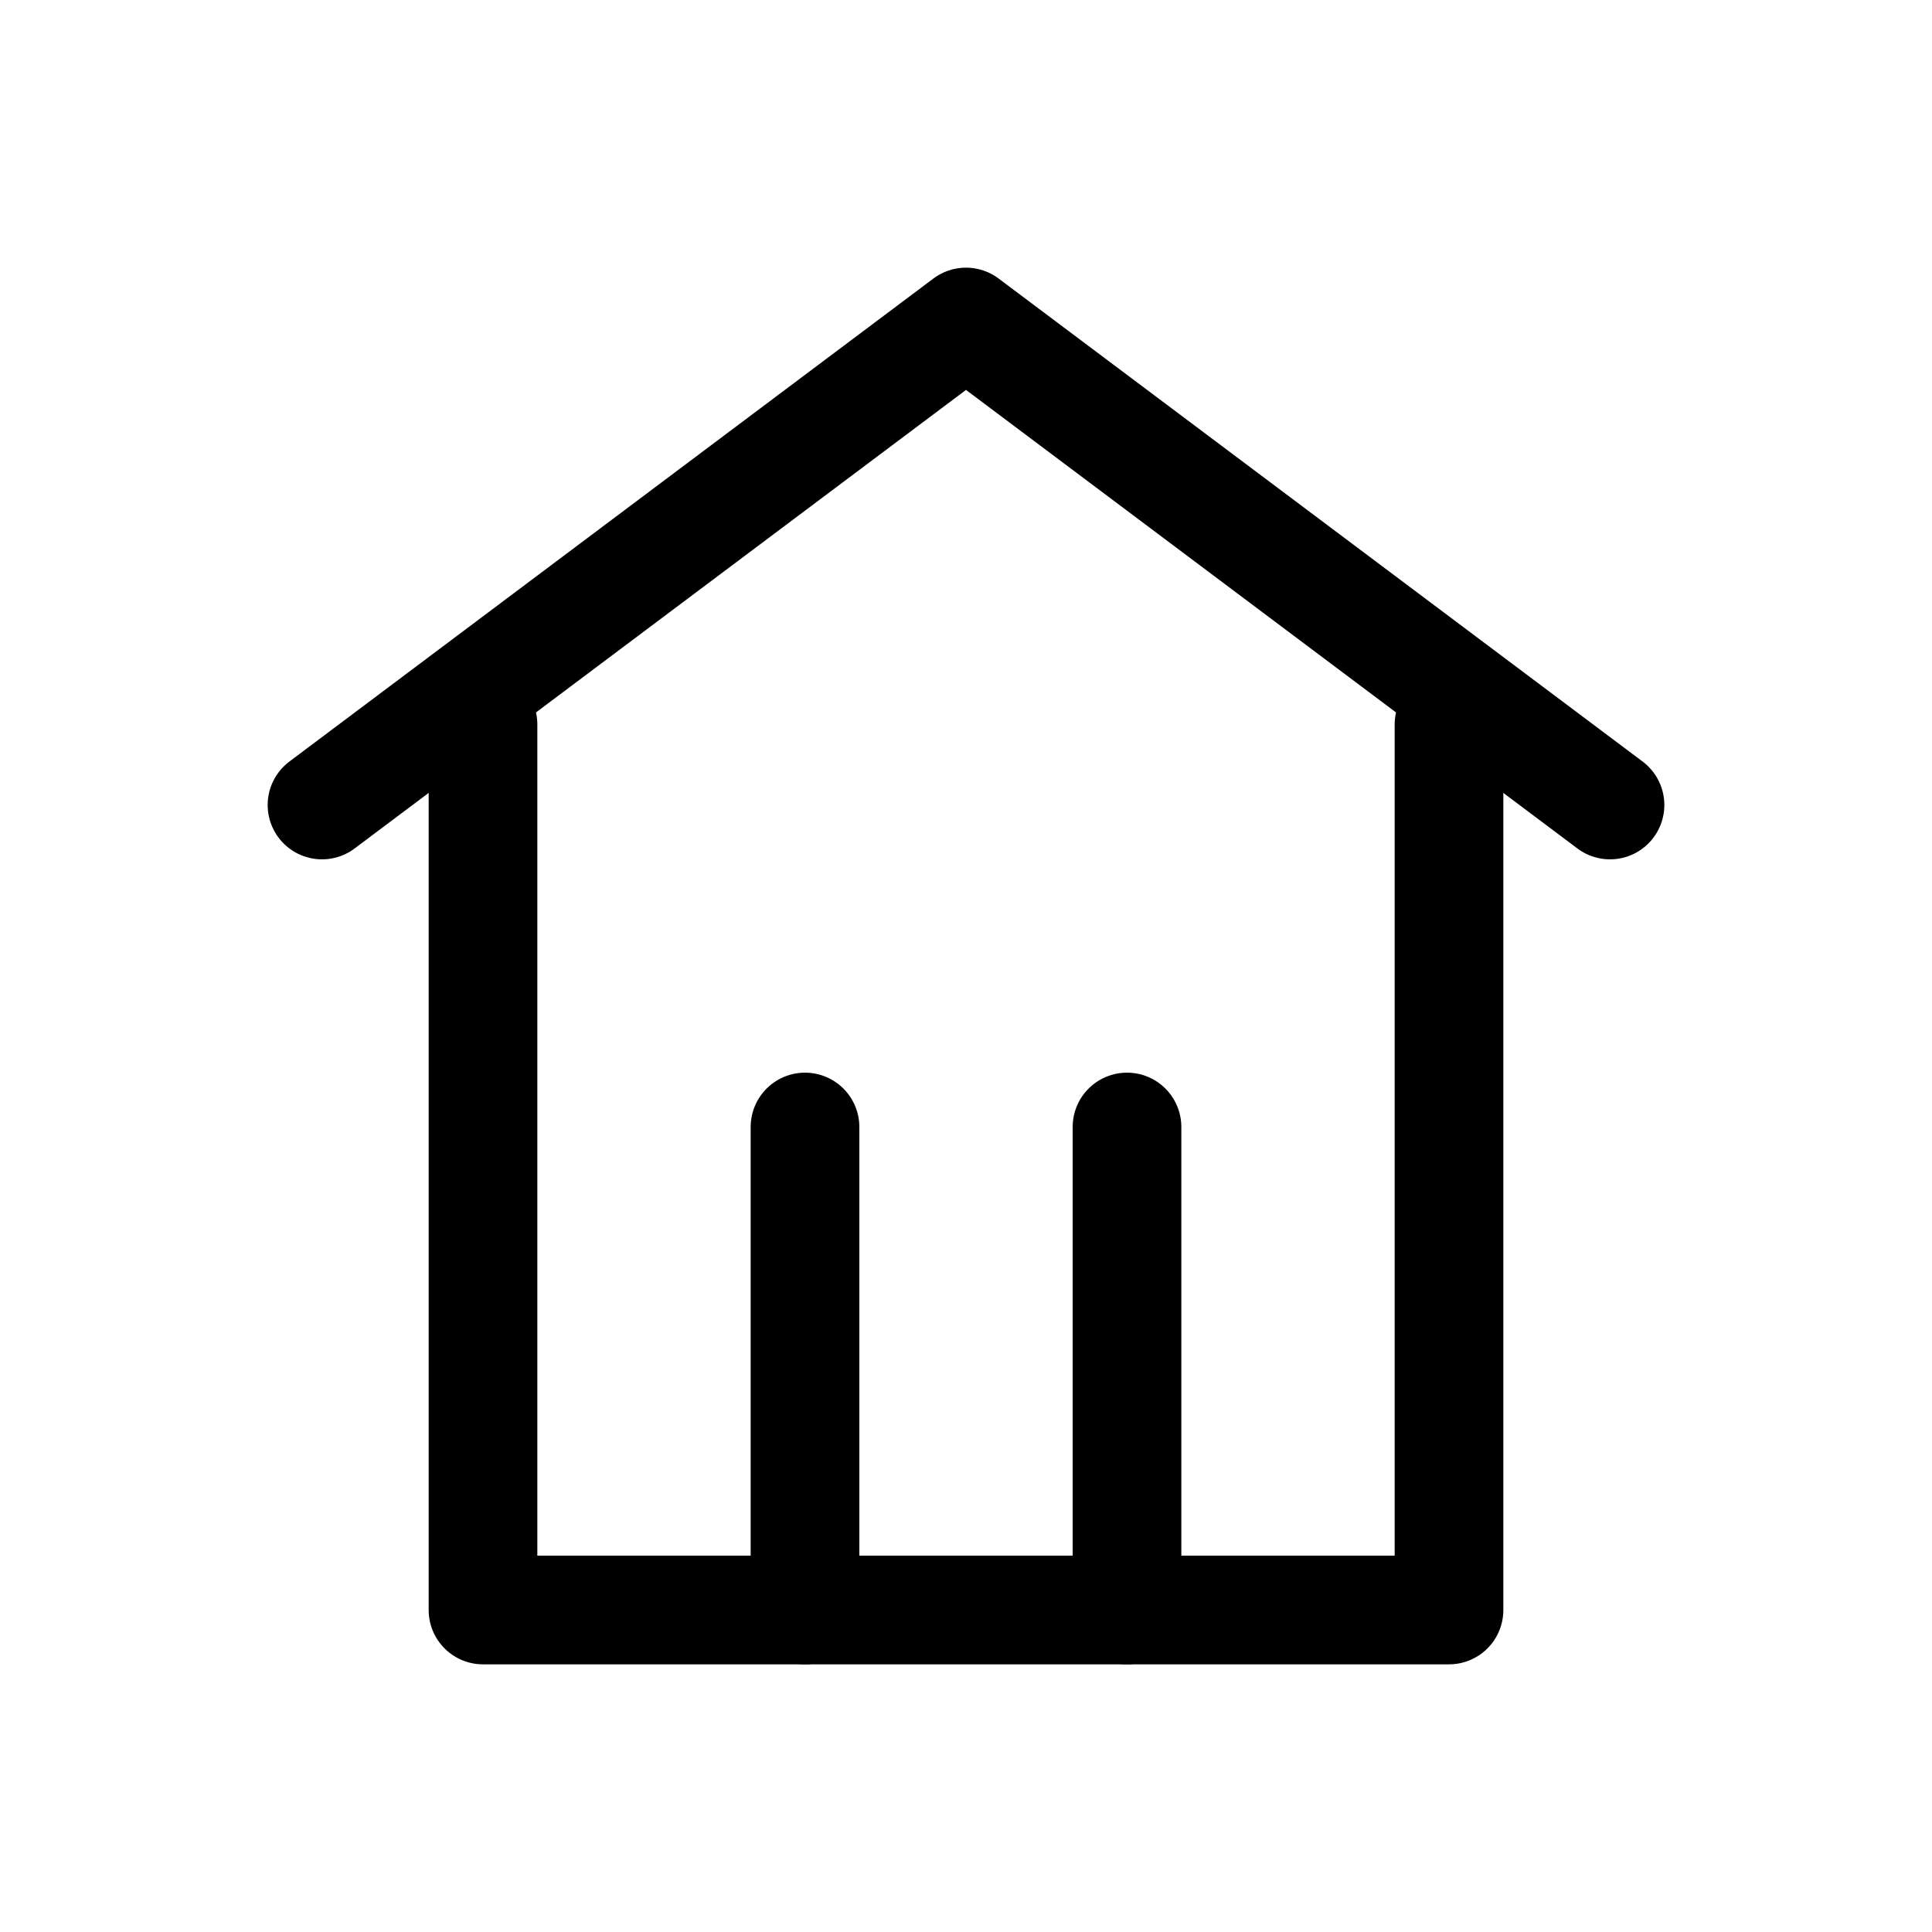
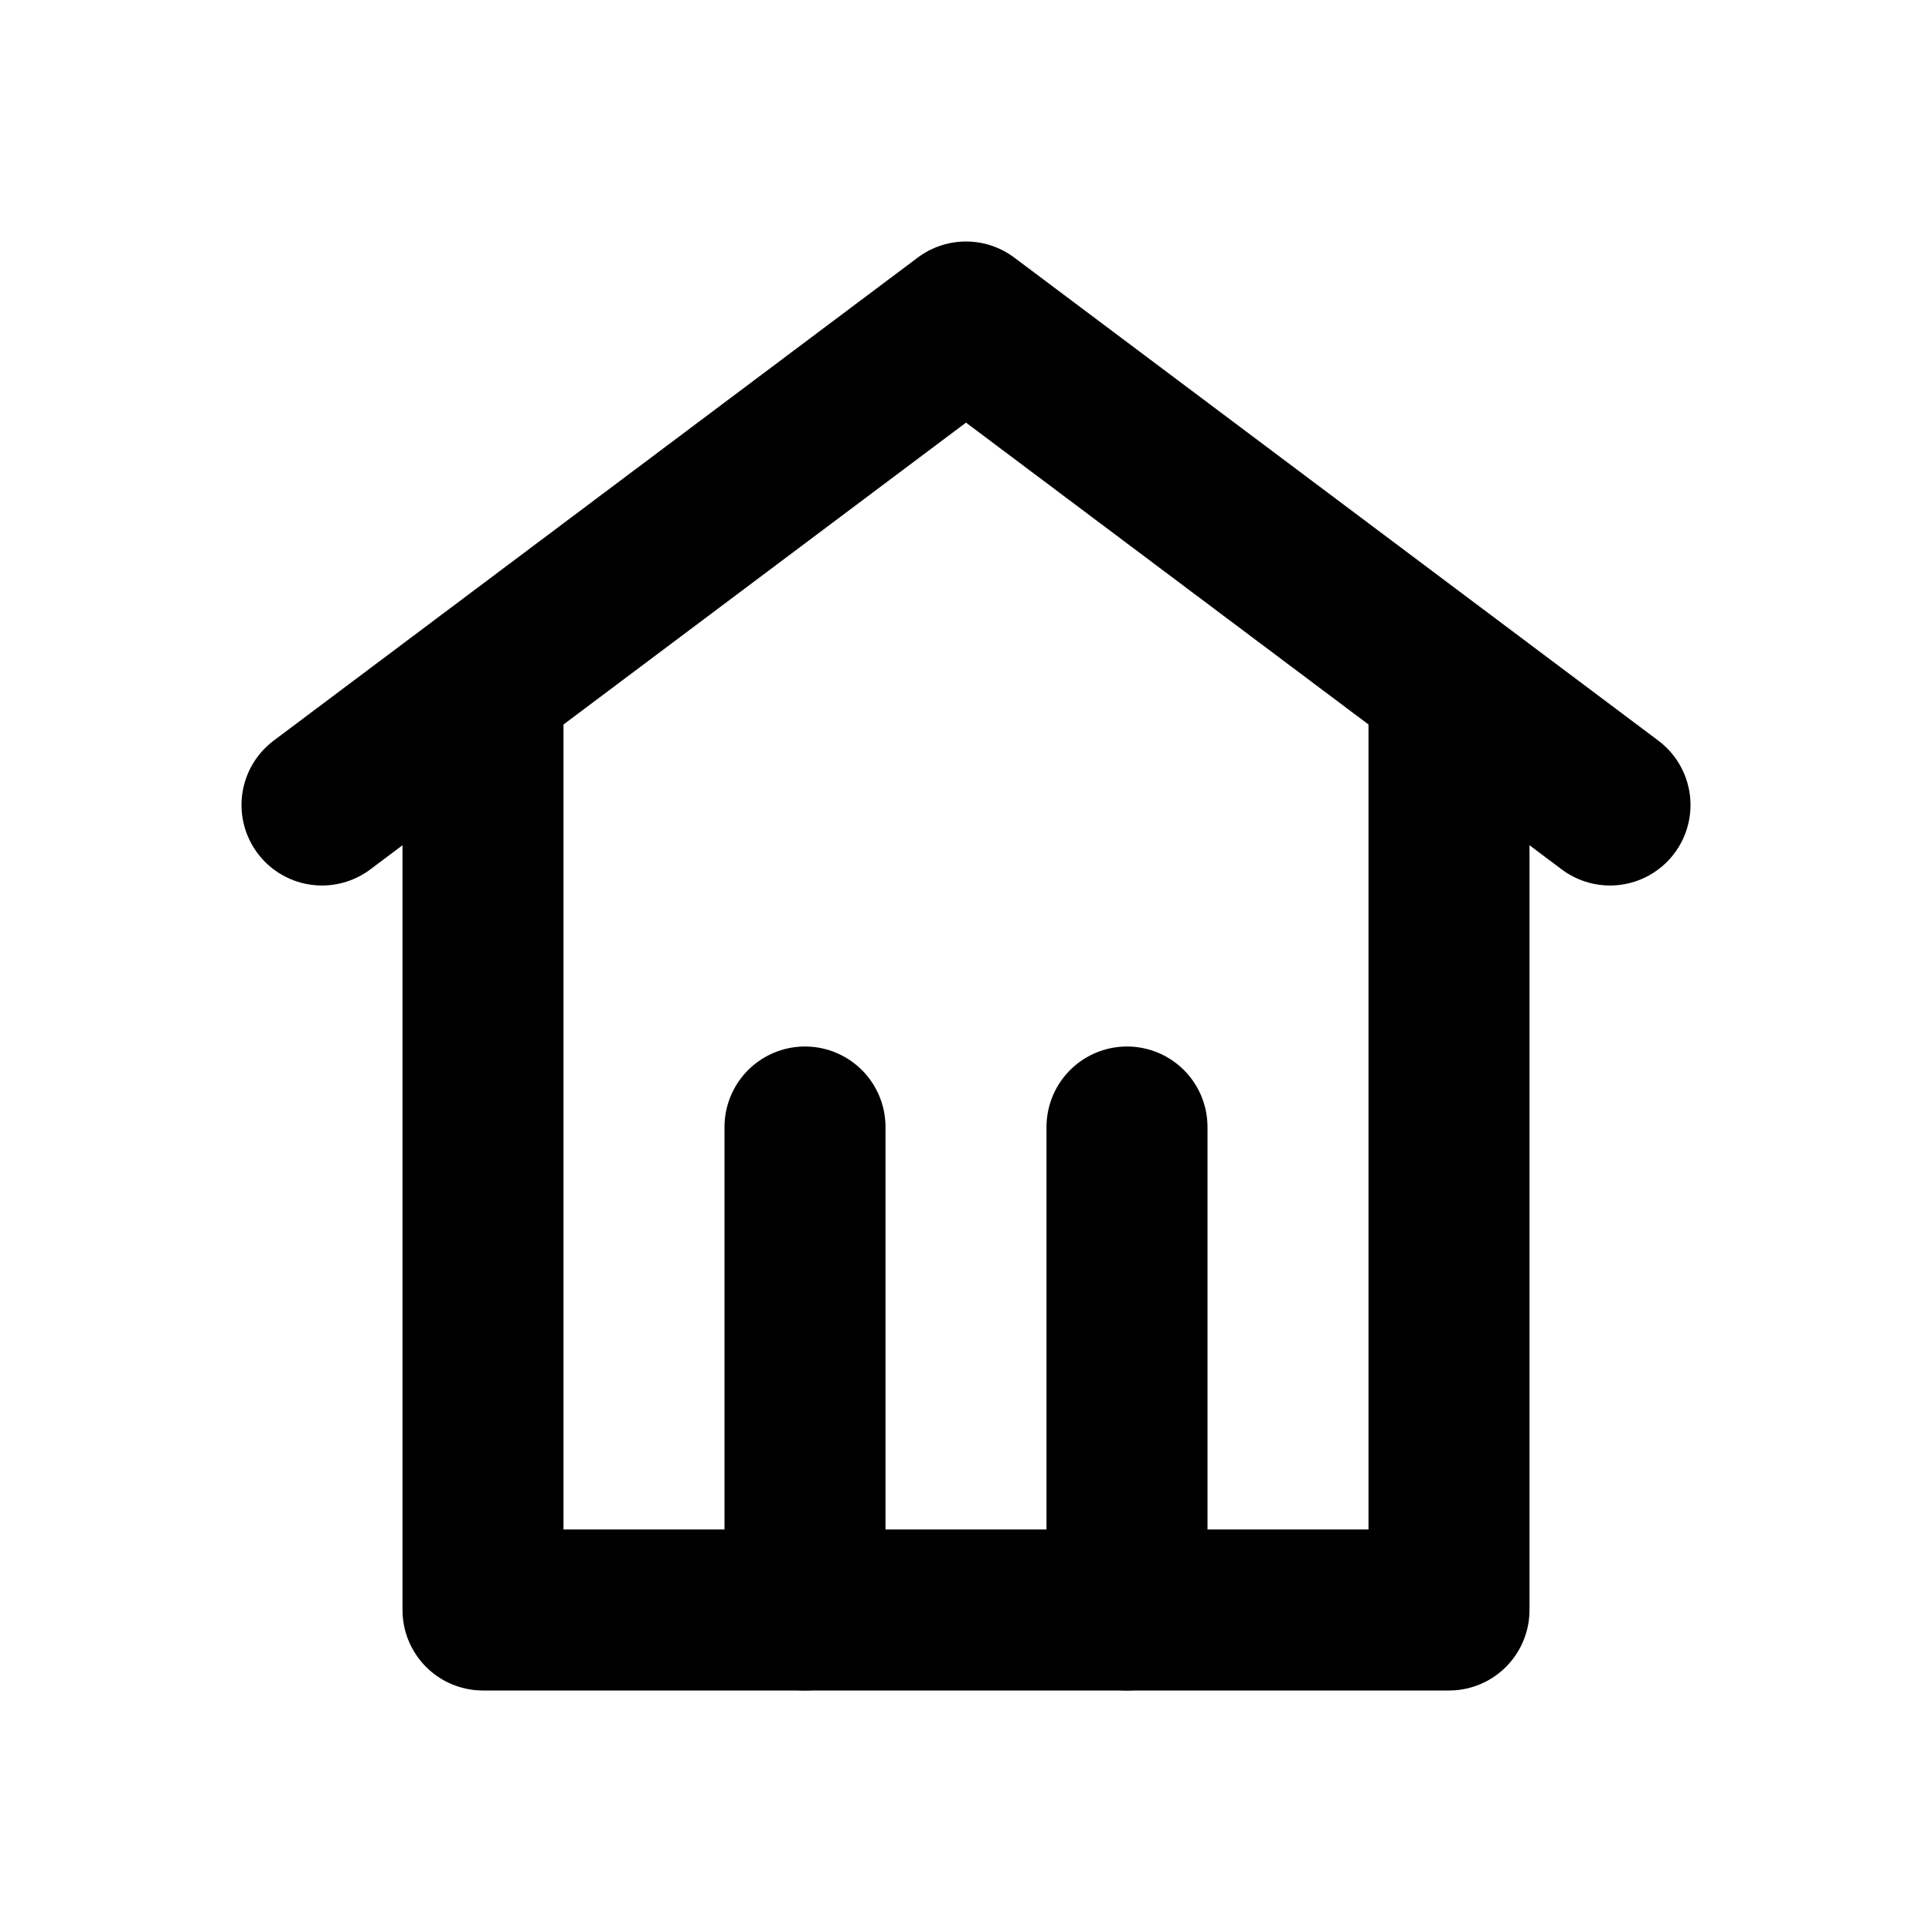
- <svg xmlns="http://www.w3.org/2000/svg" viewBox="0 0 24 24" fill="none" stroke="currentColor" stroke-width="1.35" stroke-linecap="round" stroke-linejoin="round">
+ <svg xmlns="http://www.w3.org/2000/svg" viewBox="0 0 24 24" fill="none" stroke="currentColor" stroke-width="2" stroke-linecap="round" stroke-linejoin="round">
  <polyline points="4,10 12,4 20,10" />
  <polyline points="6,9 6,20 18,20 18,9" />
  <line x1="10" y1="20" x2="10" y2="14" />
  <line x1="14" y1="14" x2="14" y2="20" />
</svg>
